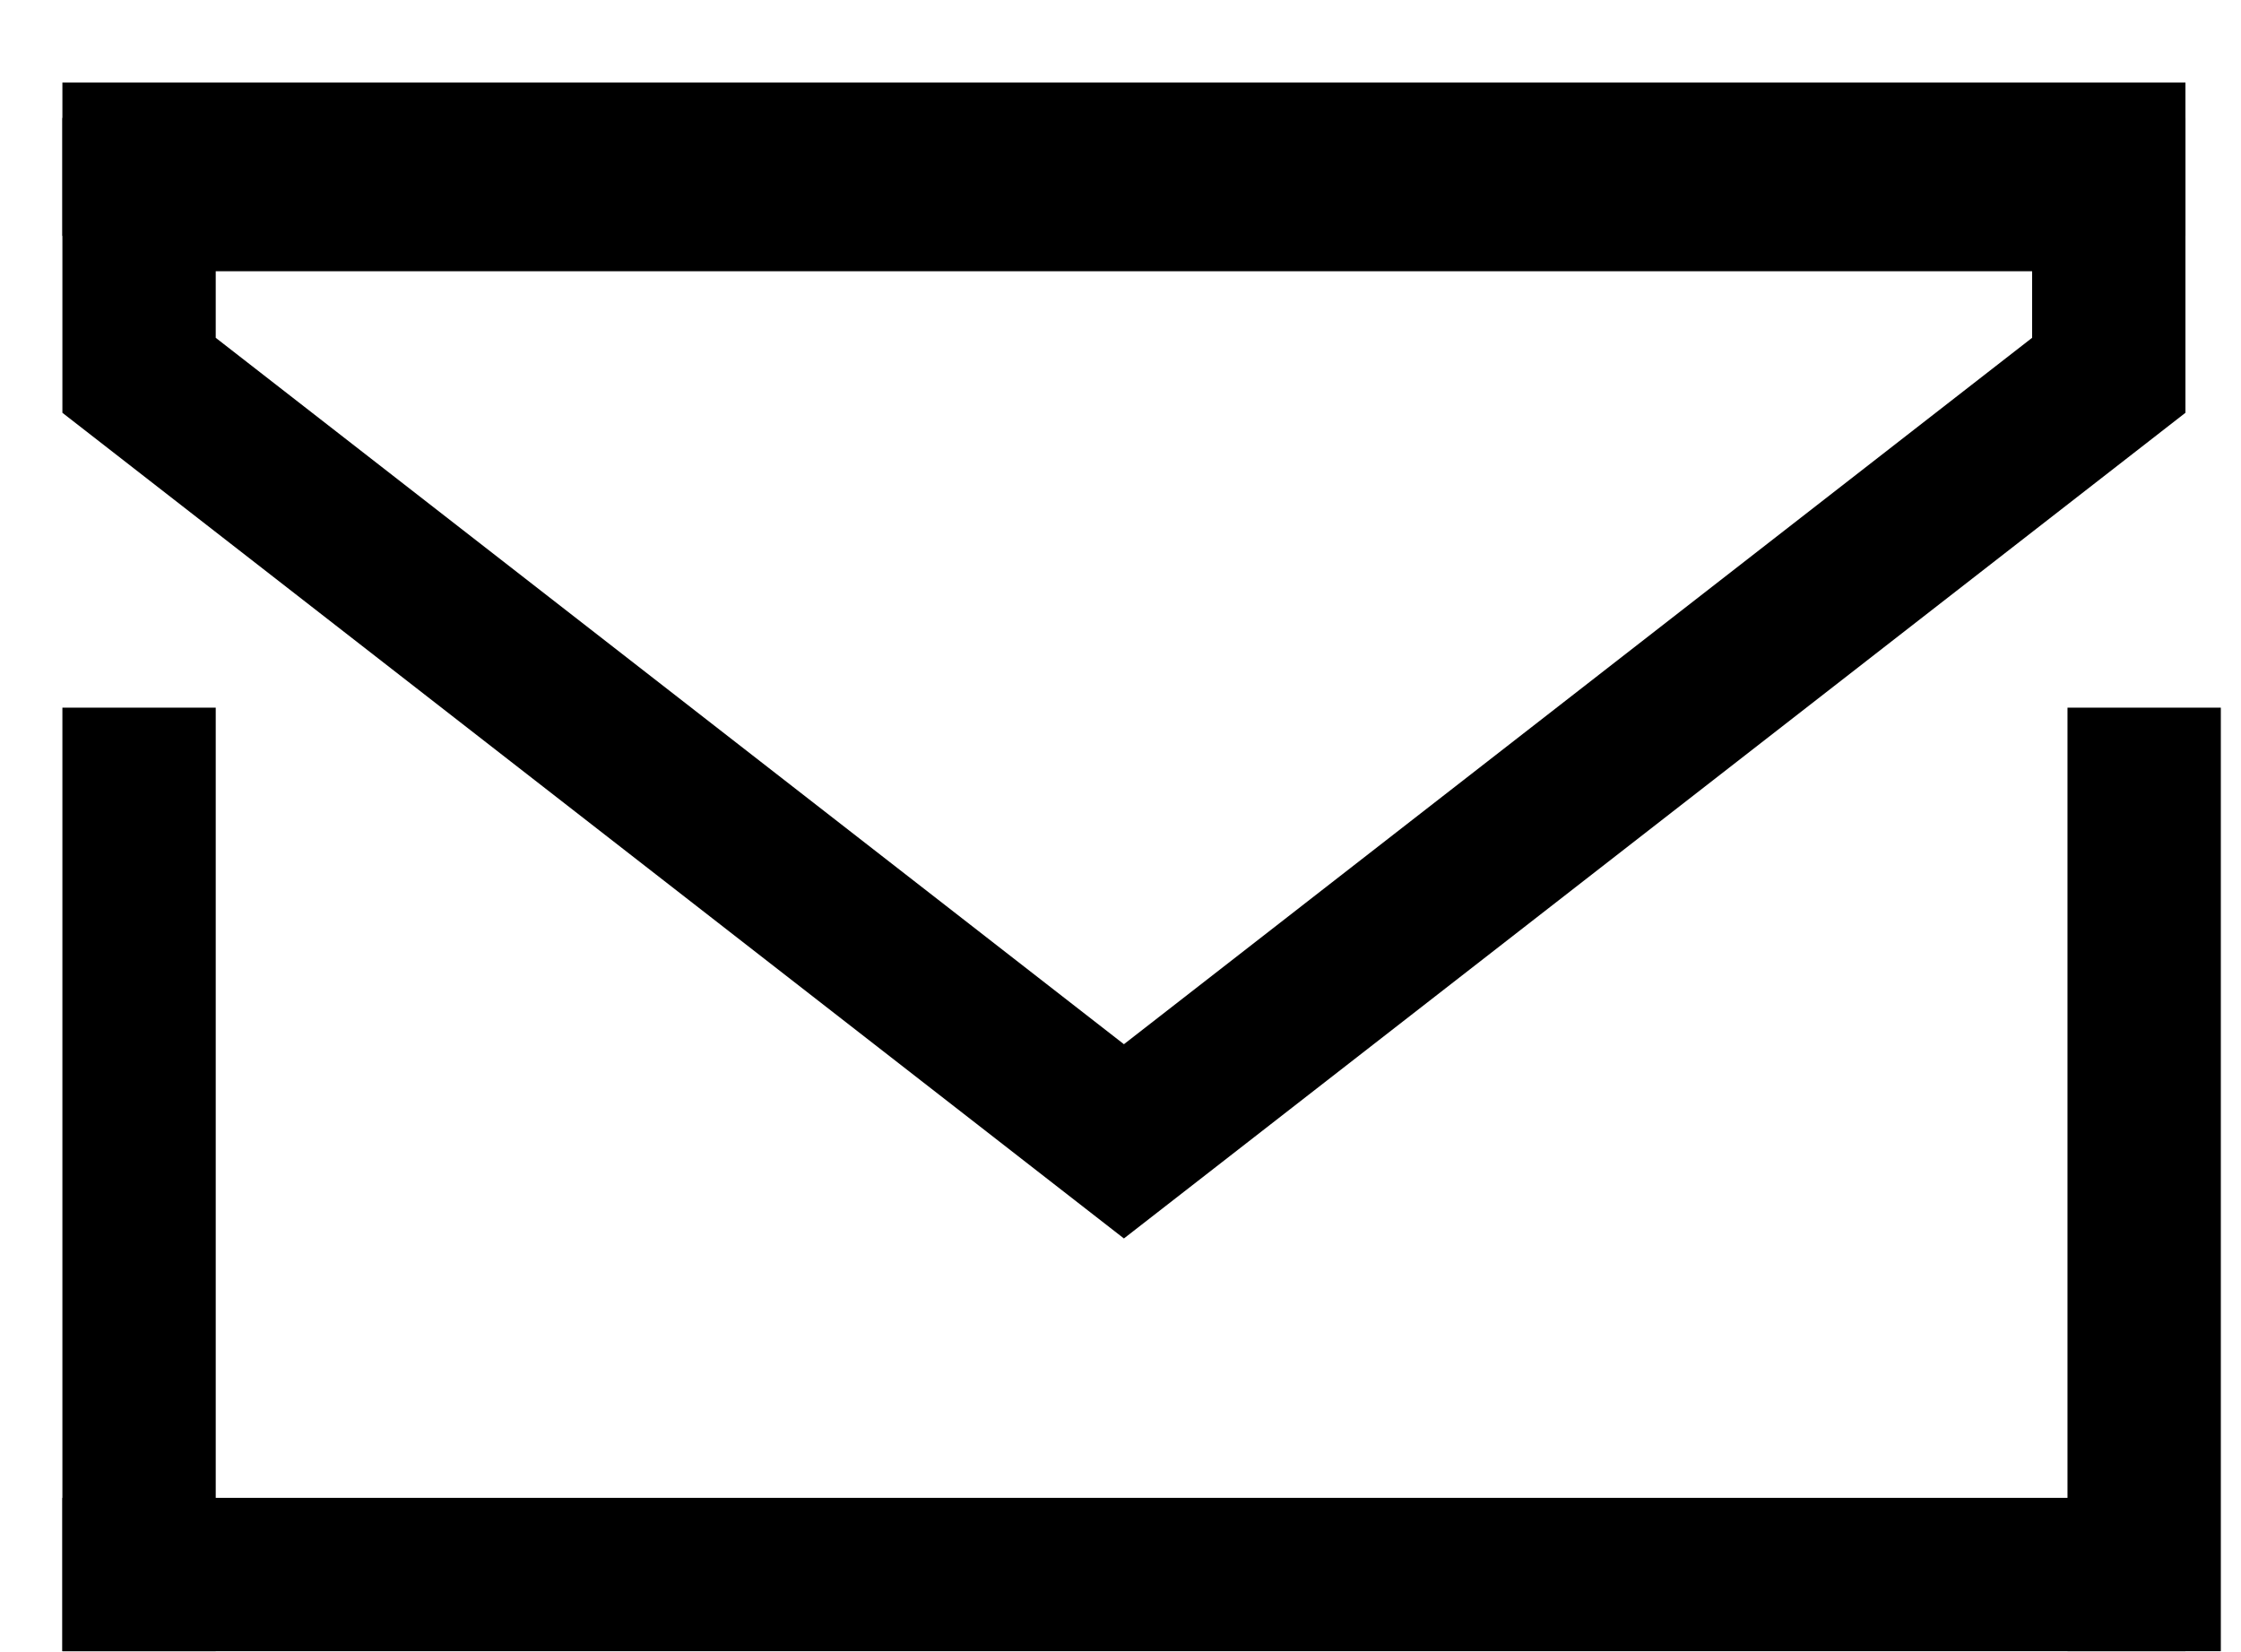
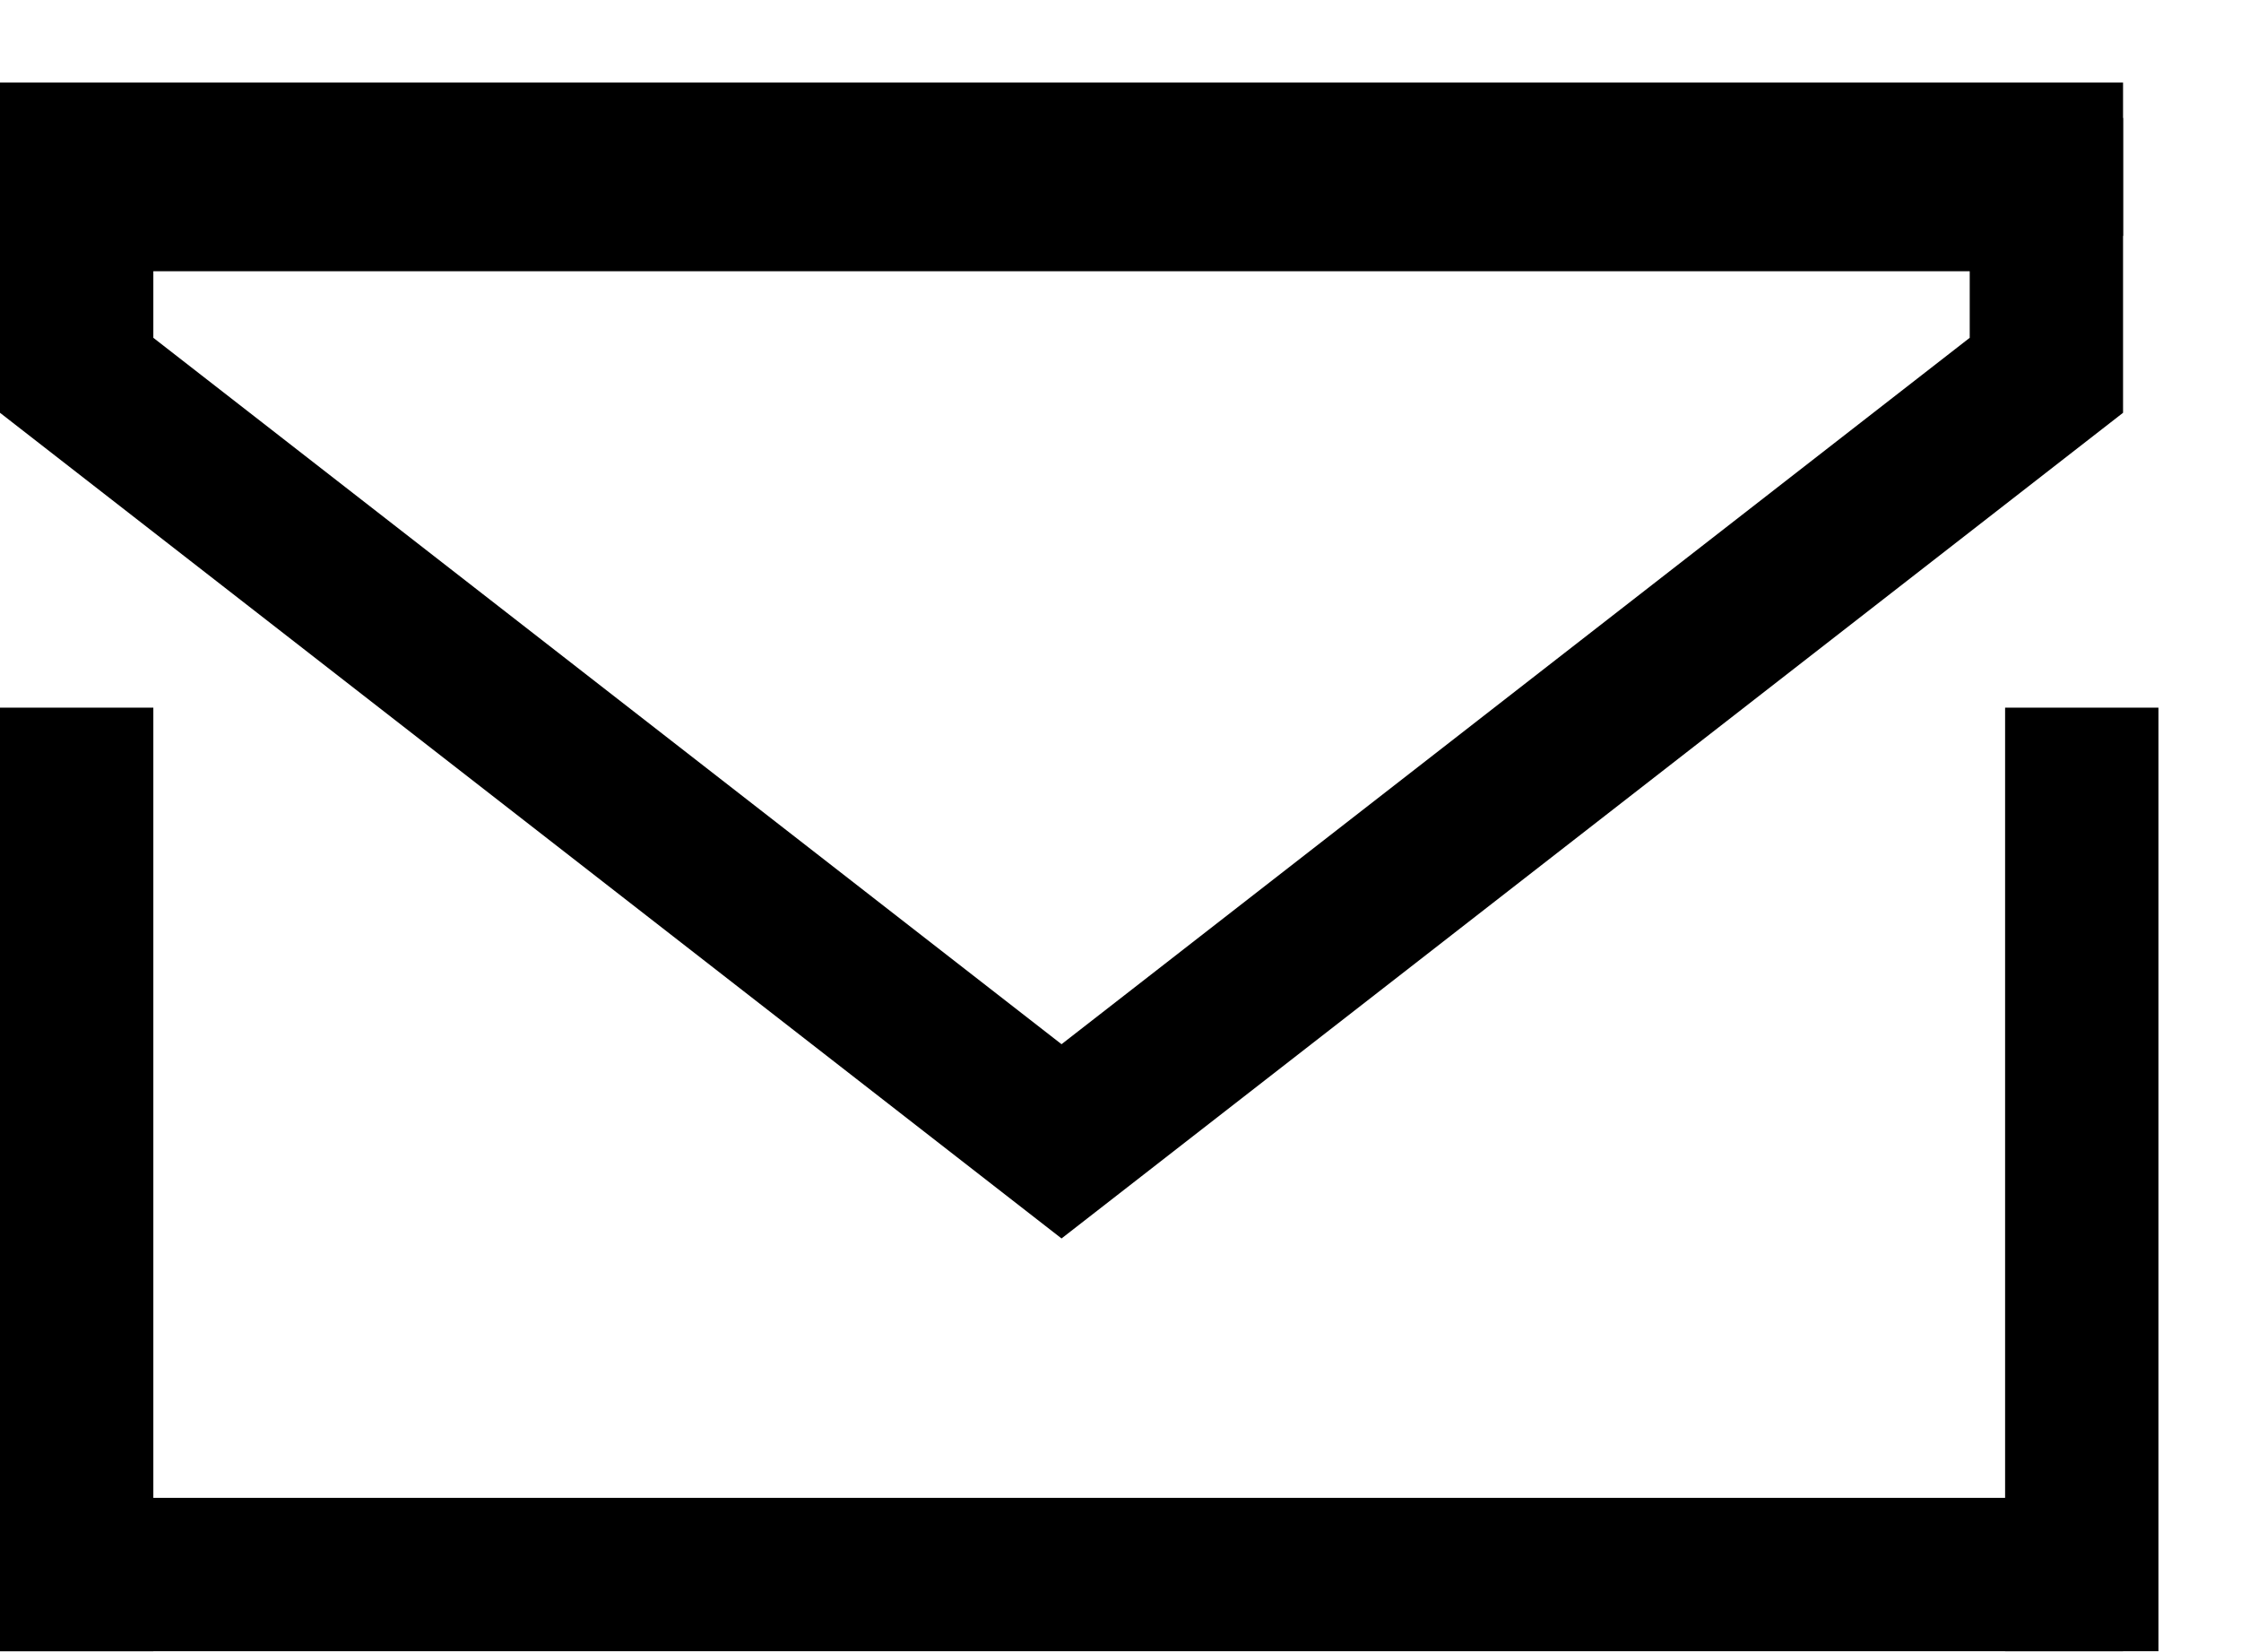
<svg xmlns="http://www.w3.org/2000/svg" width="19" height="14" viewBox="0 0 19 14" fill="none">
-   <line x1="1.179" y1="6" x2="1.179" y2="14" stroke="currentColor" stroke-width="1.3" />
-   <line x1="18.179" y1="6" x2="18.179" y2="14" stroke="currentColor" stroke-width="1.3" />
-   <line x1="0.529" y1="13.35" x2="18.529" y2="13.35" stroke="currentColor" stroke-width="1.3" />
-   <line x1="0.529" y1="1.35" x2="18.529" y2="1.35" stroke="currentColor" stroke-width="1.3" />
-   <path d="M17.879 3.182L9.529 9.677L1.179 3.182V1.65H4.029L9.529 1.65H14.529H17.879V3.182Z" stroke="currentColor" stroke-width="1.3" />
+   <line x1="0.65" y1="6" x2="0.65" y2="14" stroke="currentColor" stroke-width="1.3" />
+   <line x1="17.65" y1="6" x2="17.65" y2="14" stroke="currentColor" stroke-width="1.3" />
+   <line y1="13.35" x2="18" y2="13.35" stroke="currentColor" stroke-width="1.3" />
+   <line y1="1.35" x2="18" y2="1.35" stroke="currentColor" stroke-width="1.3" />
+   <path d="M17.35 3.182L9 9.677L0.65 3.182V1.65H3.5L9 1.65H14H17.35V3.182Z" stroke="currentColor" stroke-width="1.3" />
</svg>
